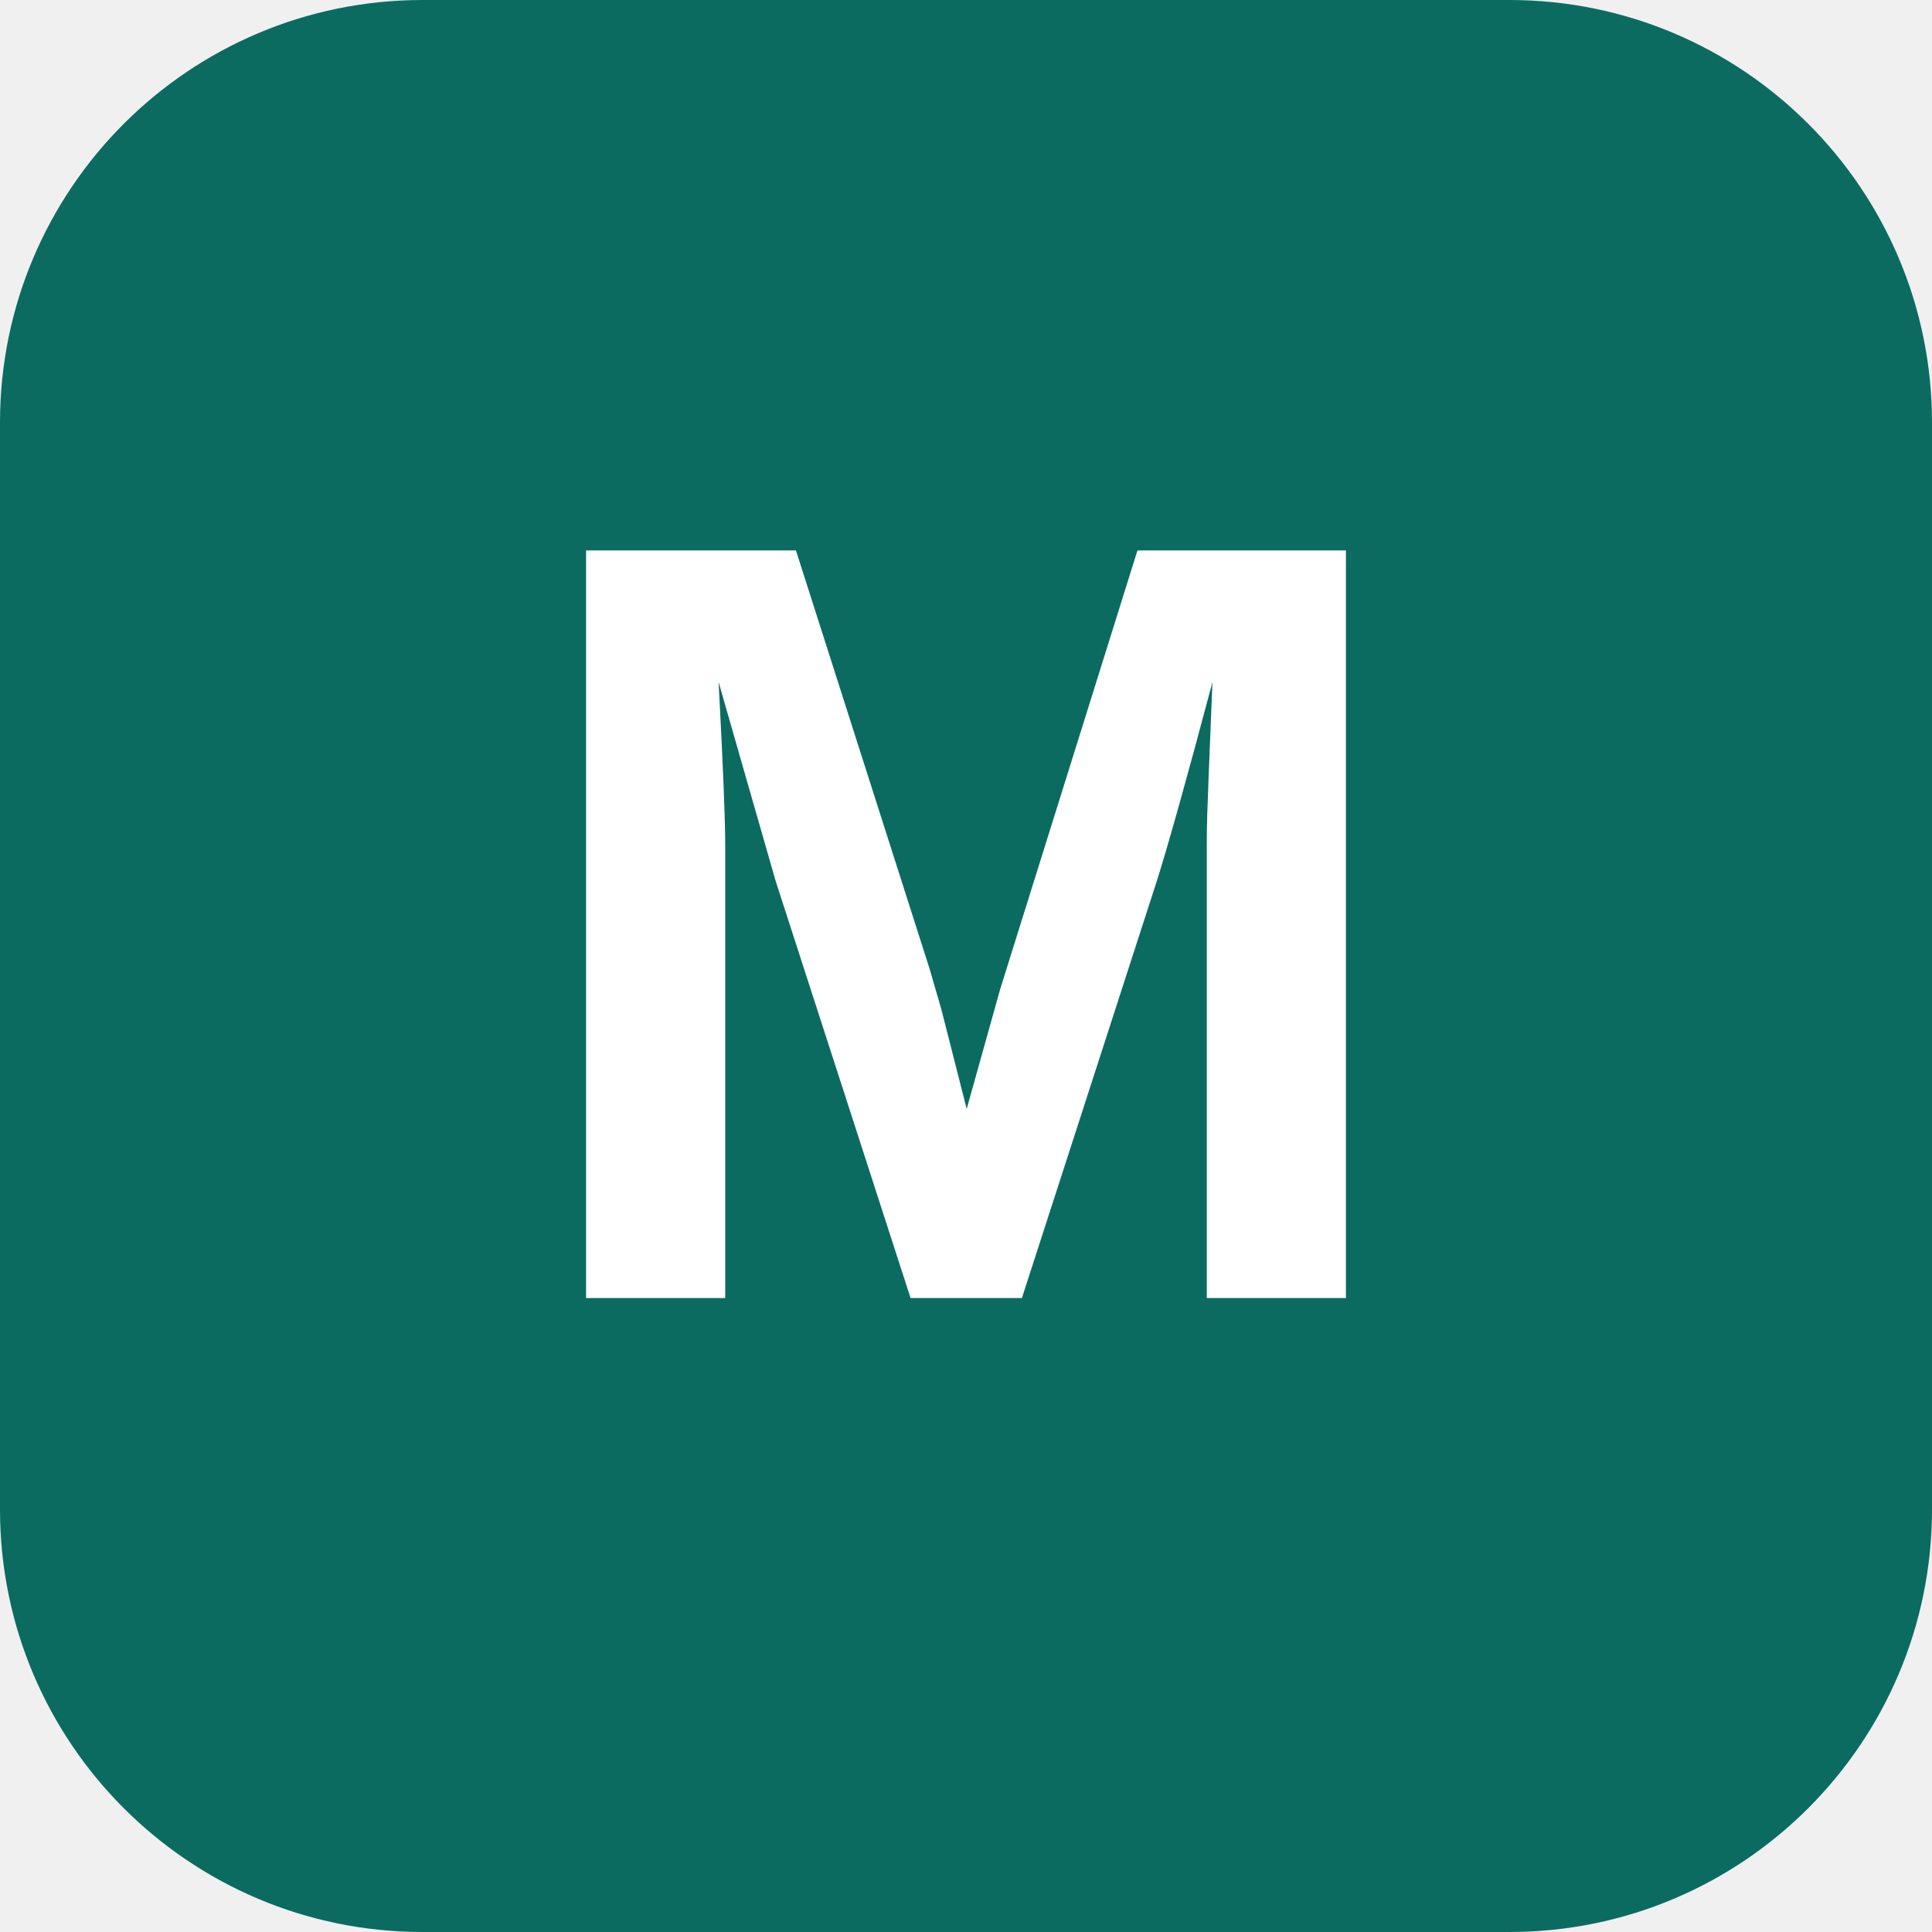
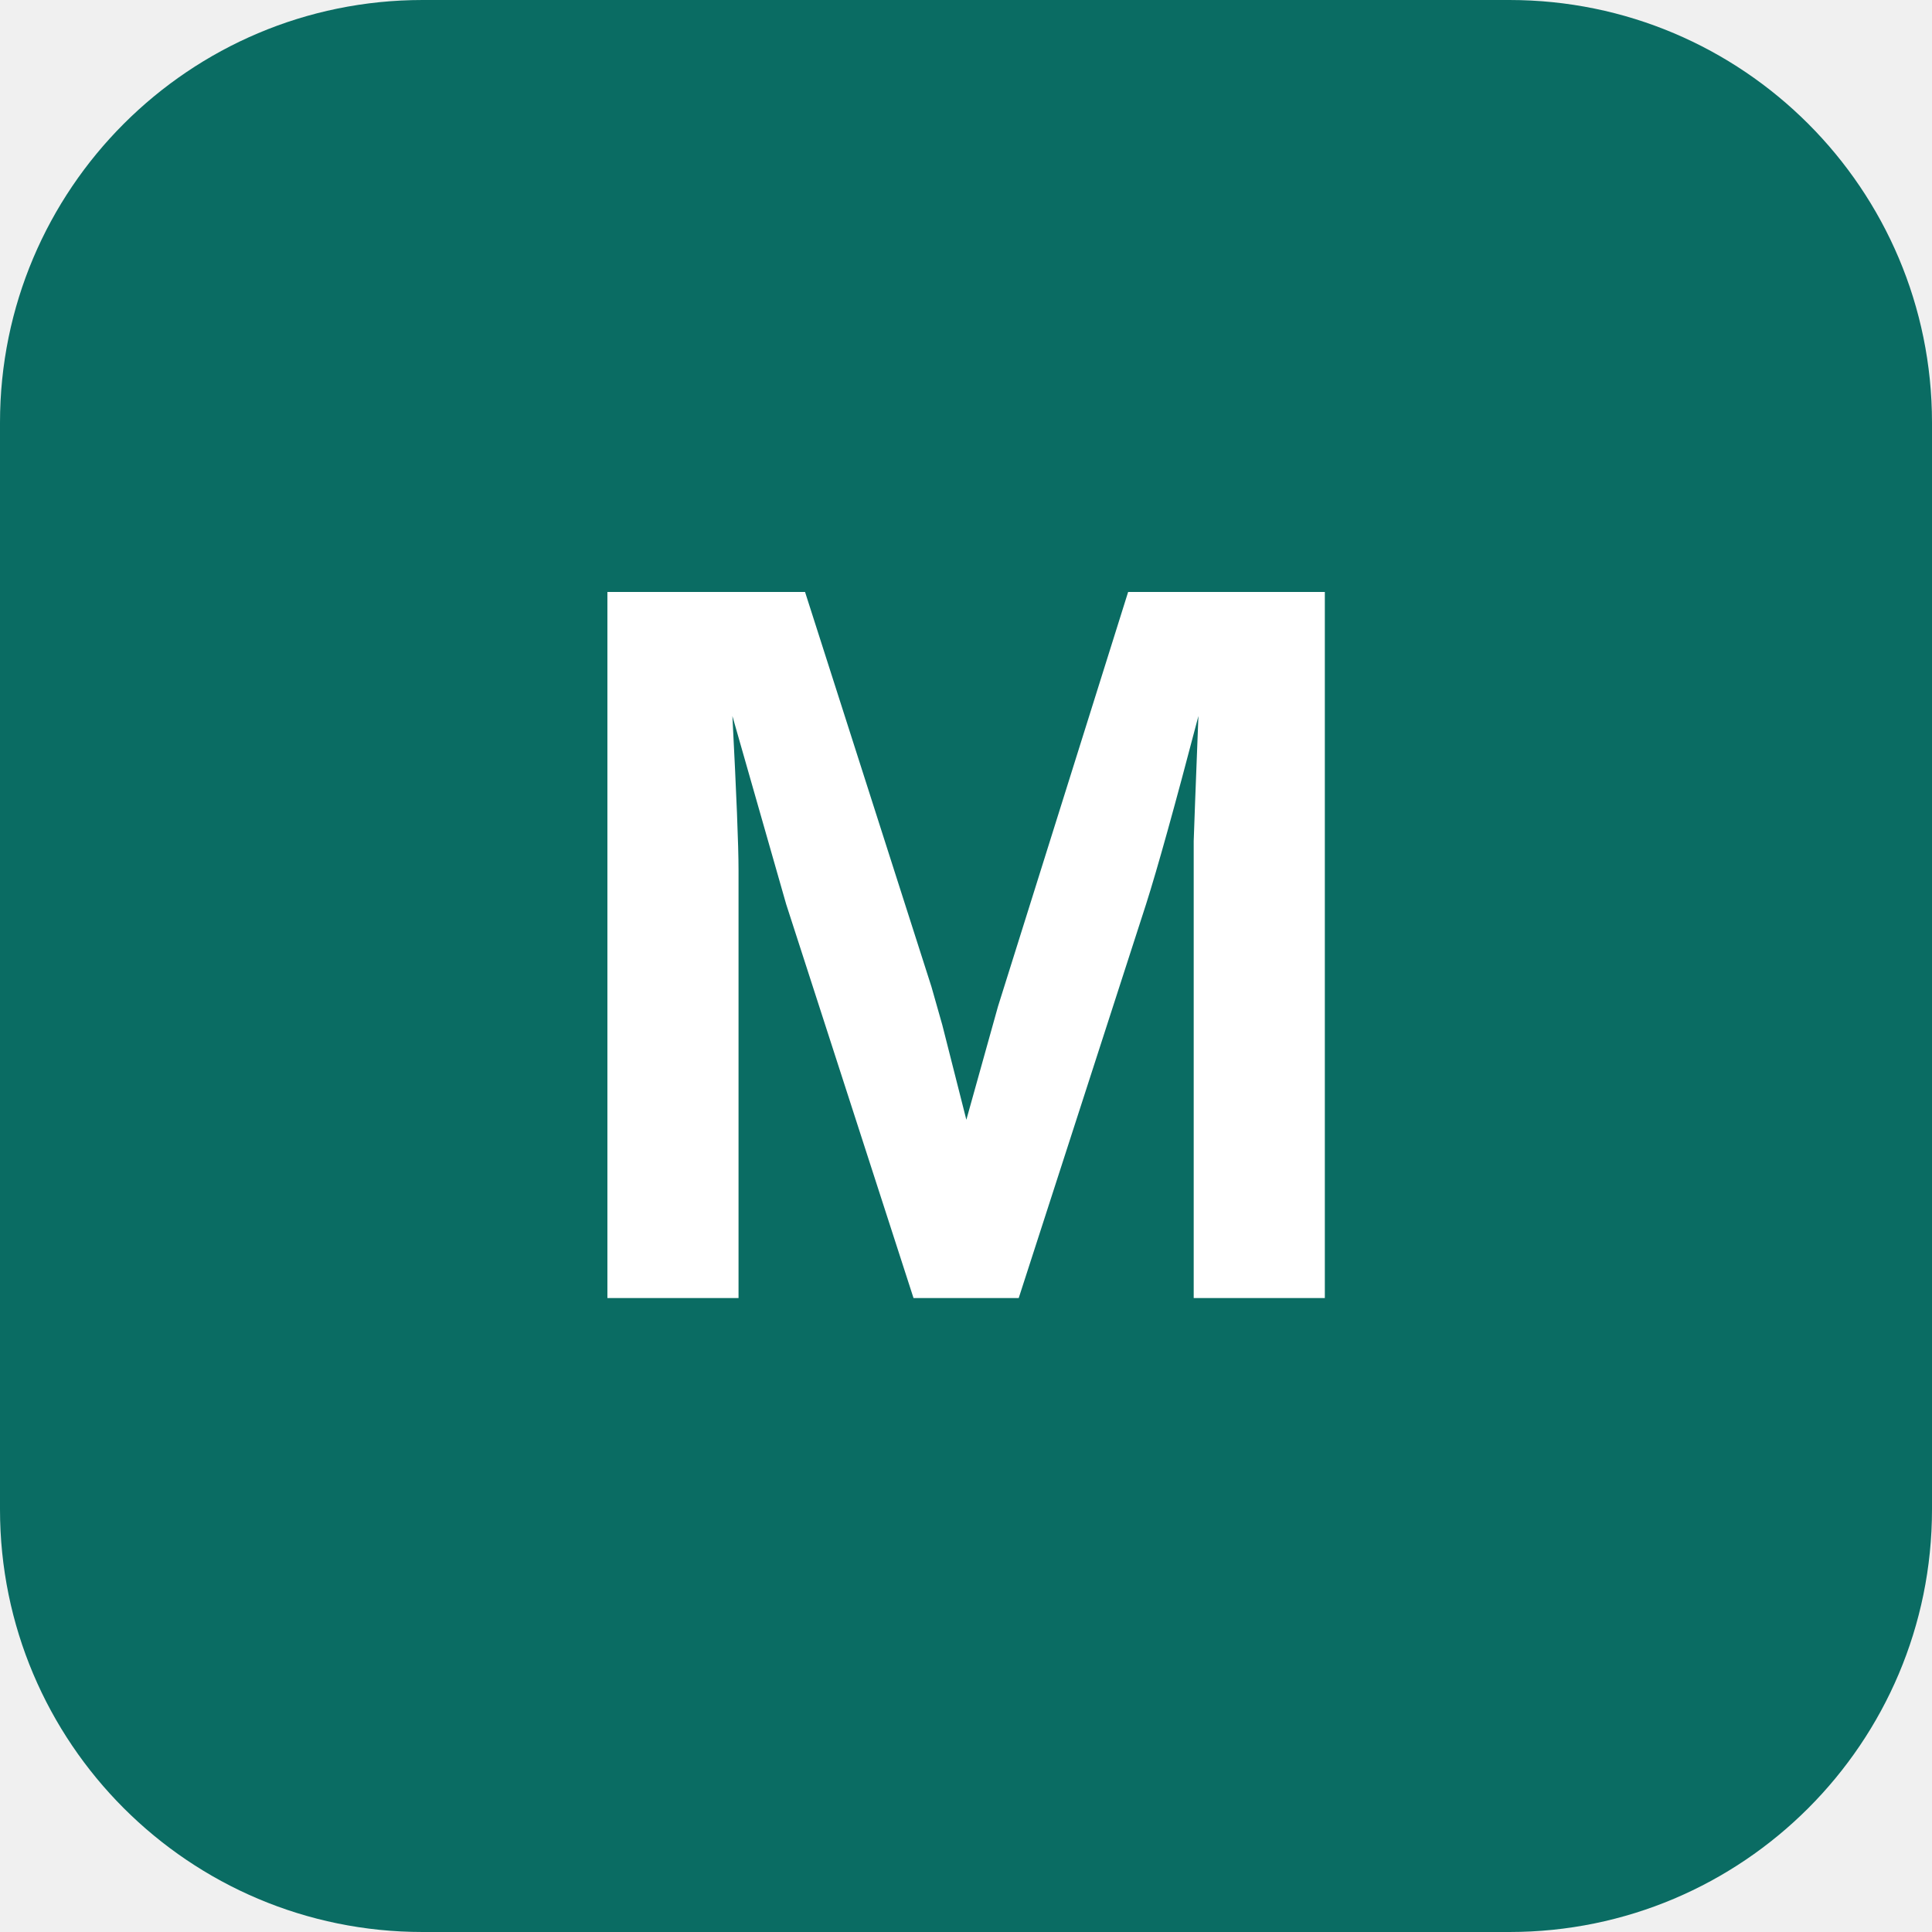
<svg xmlns="http://www.w3.org/2000/svg" viewBox="0 0 64 64">
-   <rect width="64" height="64" rx="14" fill="#0b6b61" />
-   <text x="32" y="43" text-anchor="middle" font-family="Arial" font-size="36" font-weight="700" fill="#fff">M</text>
+   <rect width="64" height="64" rx="14" fill="#0a6c63" />
+   <text x="32" y="43" text-anchor="middle" font-family="Arial" font-size="34" font-weight="800" fill="#fff">M</text>
</svg>
